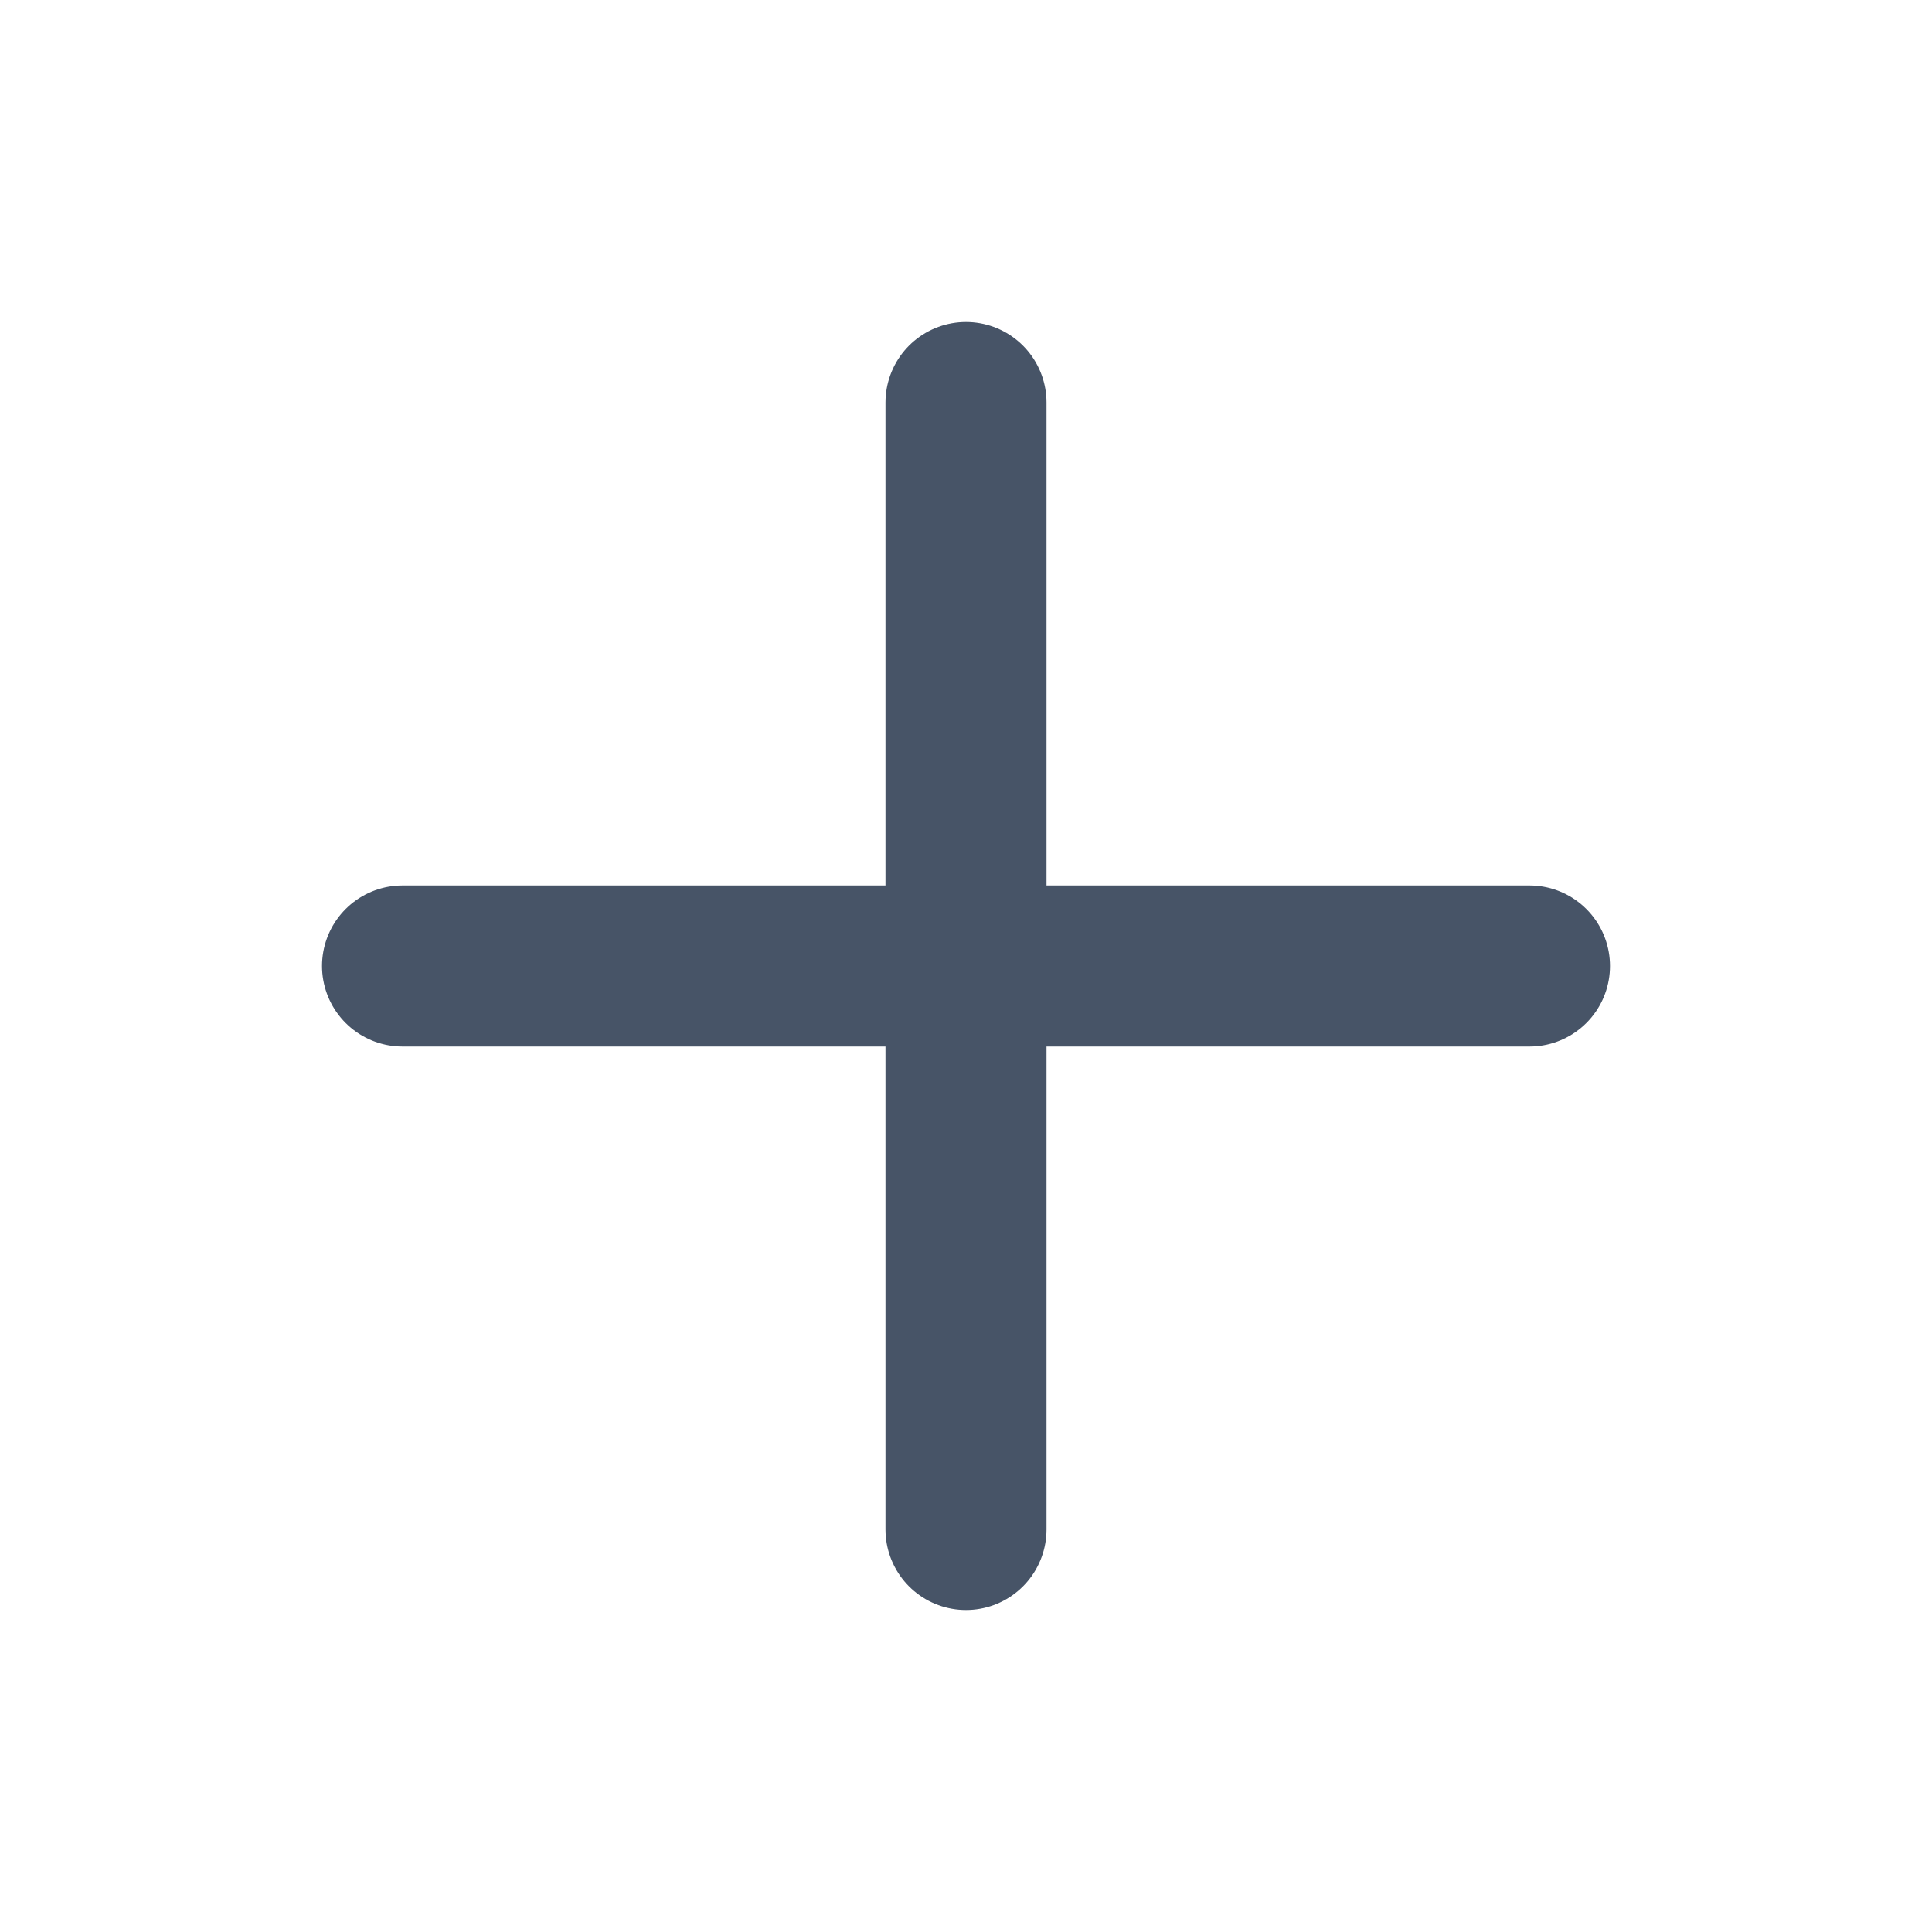
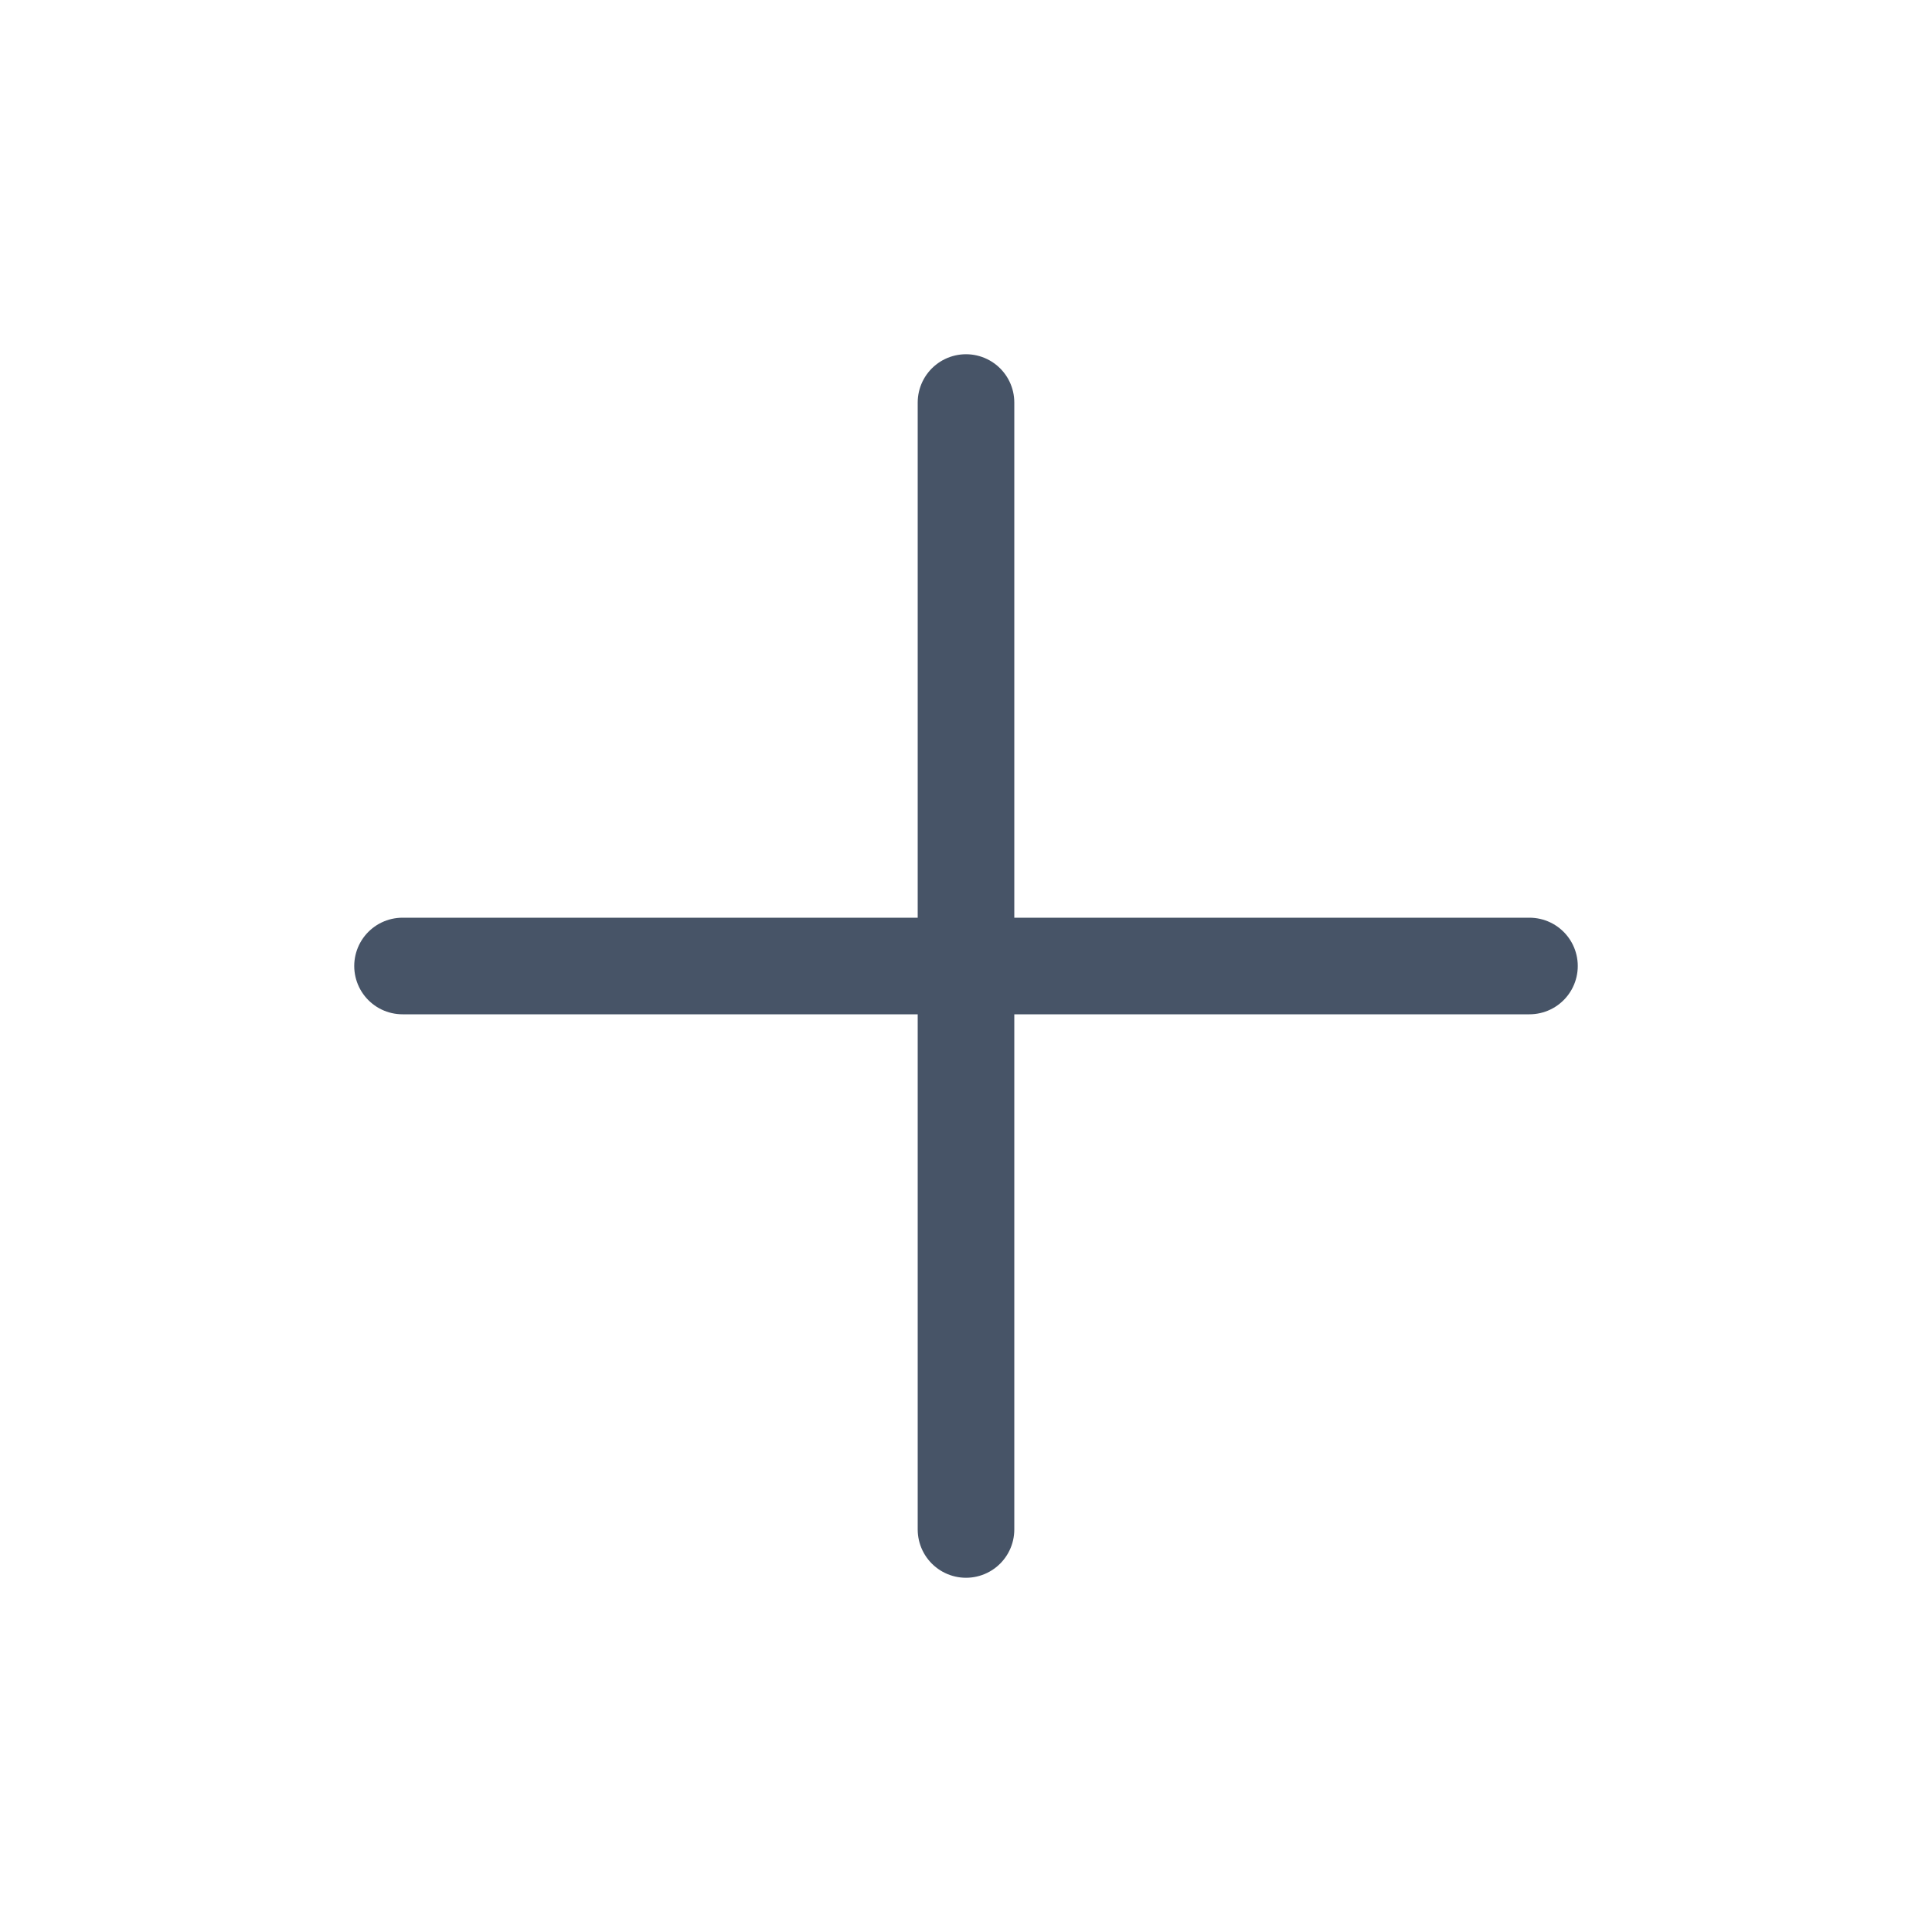
<svg xmlns="http://www.w3.org/2000/svg" width="20" height="20" viewBox="0 0 20 20" fill="none">
-   <path d="M10 4.167V15.833M4.167 10H15.833" stroke="#475467" stroke-width="1.667" stroke-linecap="round" stroke-linejoin="round" />
+   <path d="M10 4.167V15.833M4.167 10H15.833" stroke="#475467" strokeWidth="1.667" stroke-linecap="round" stroke-linejoin="round" />
</svg>
